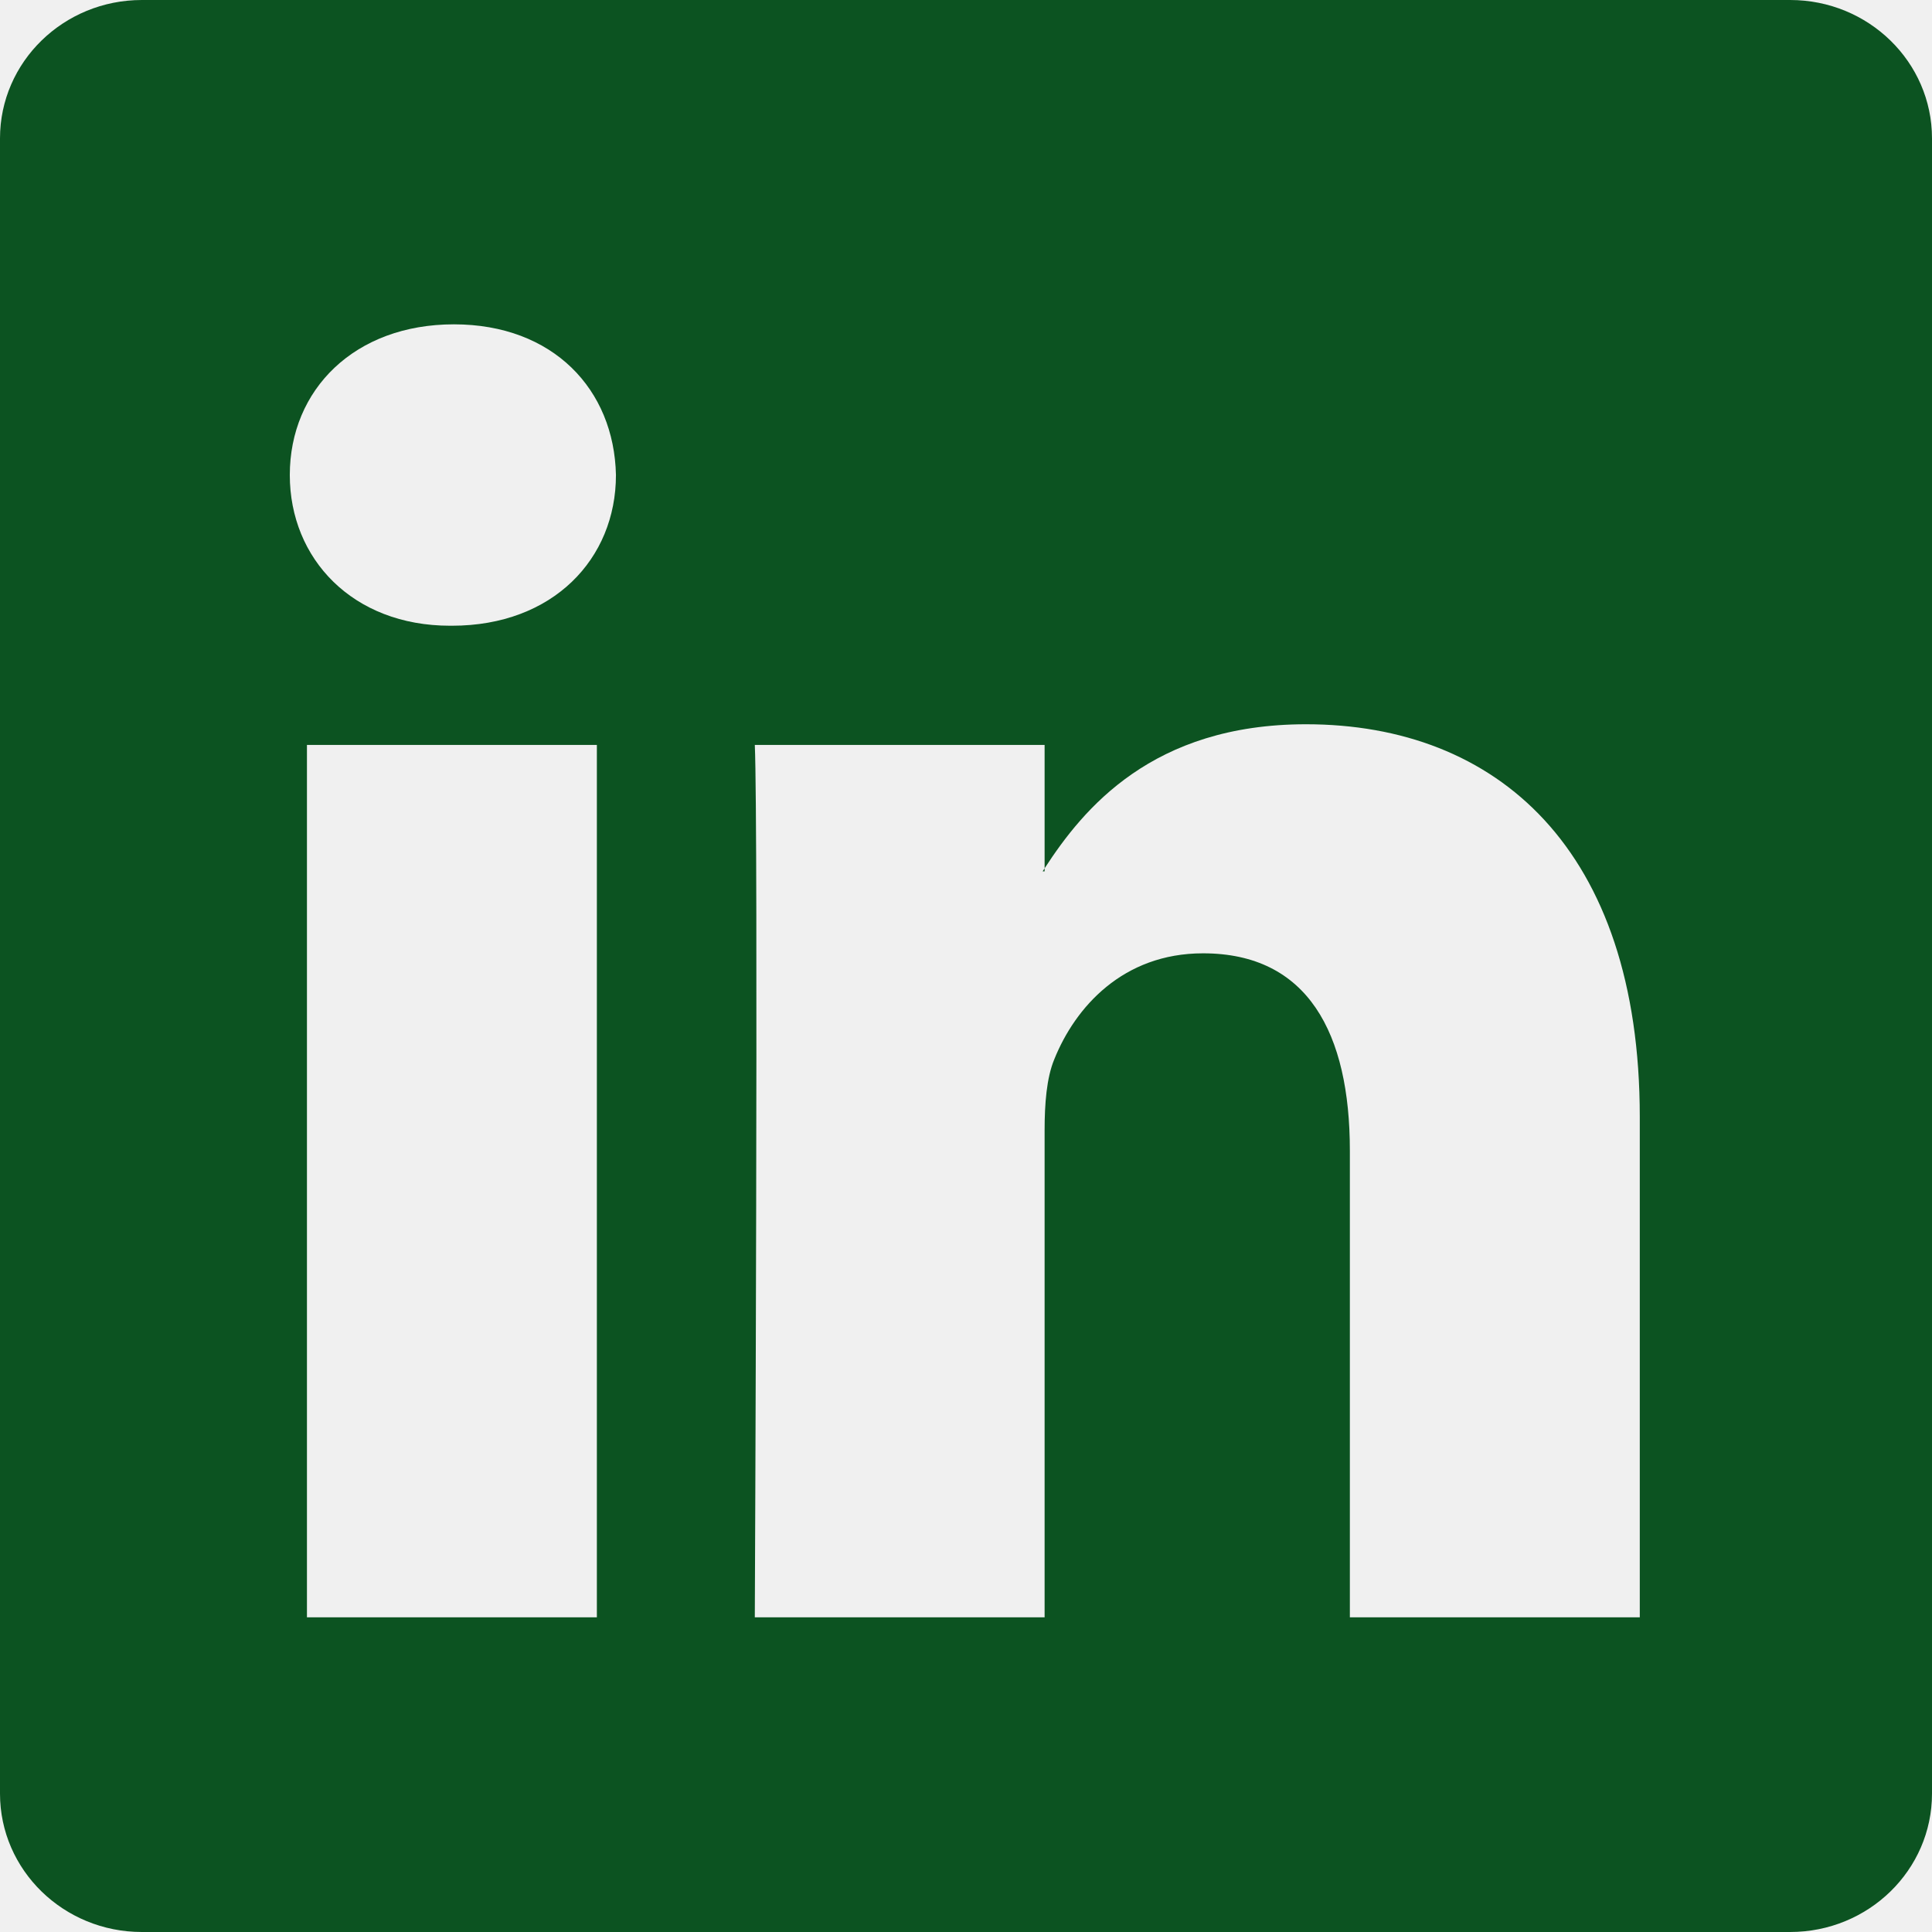
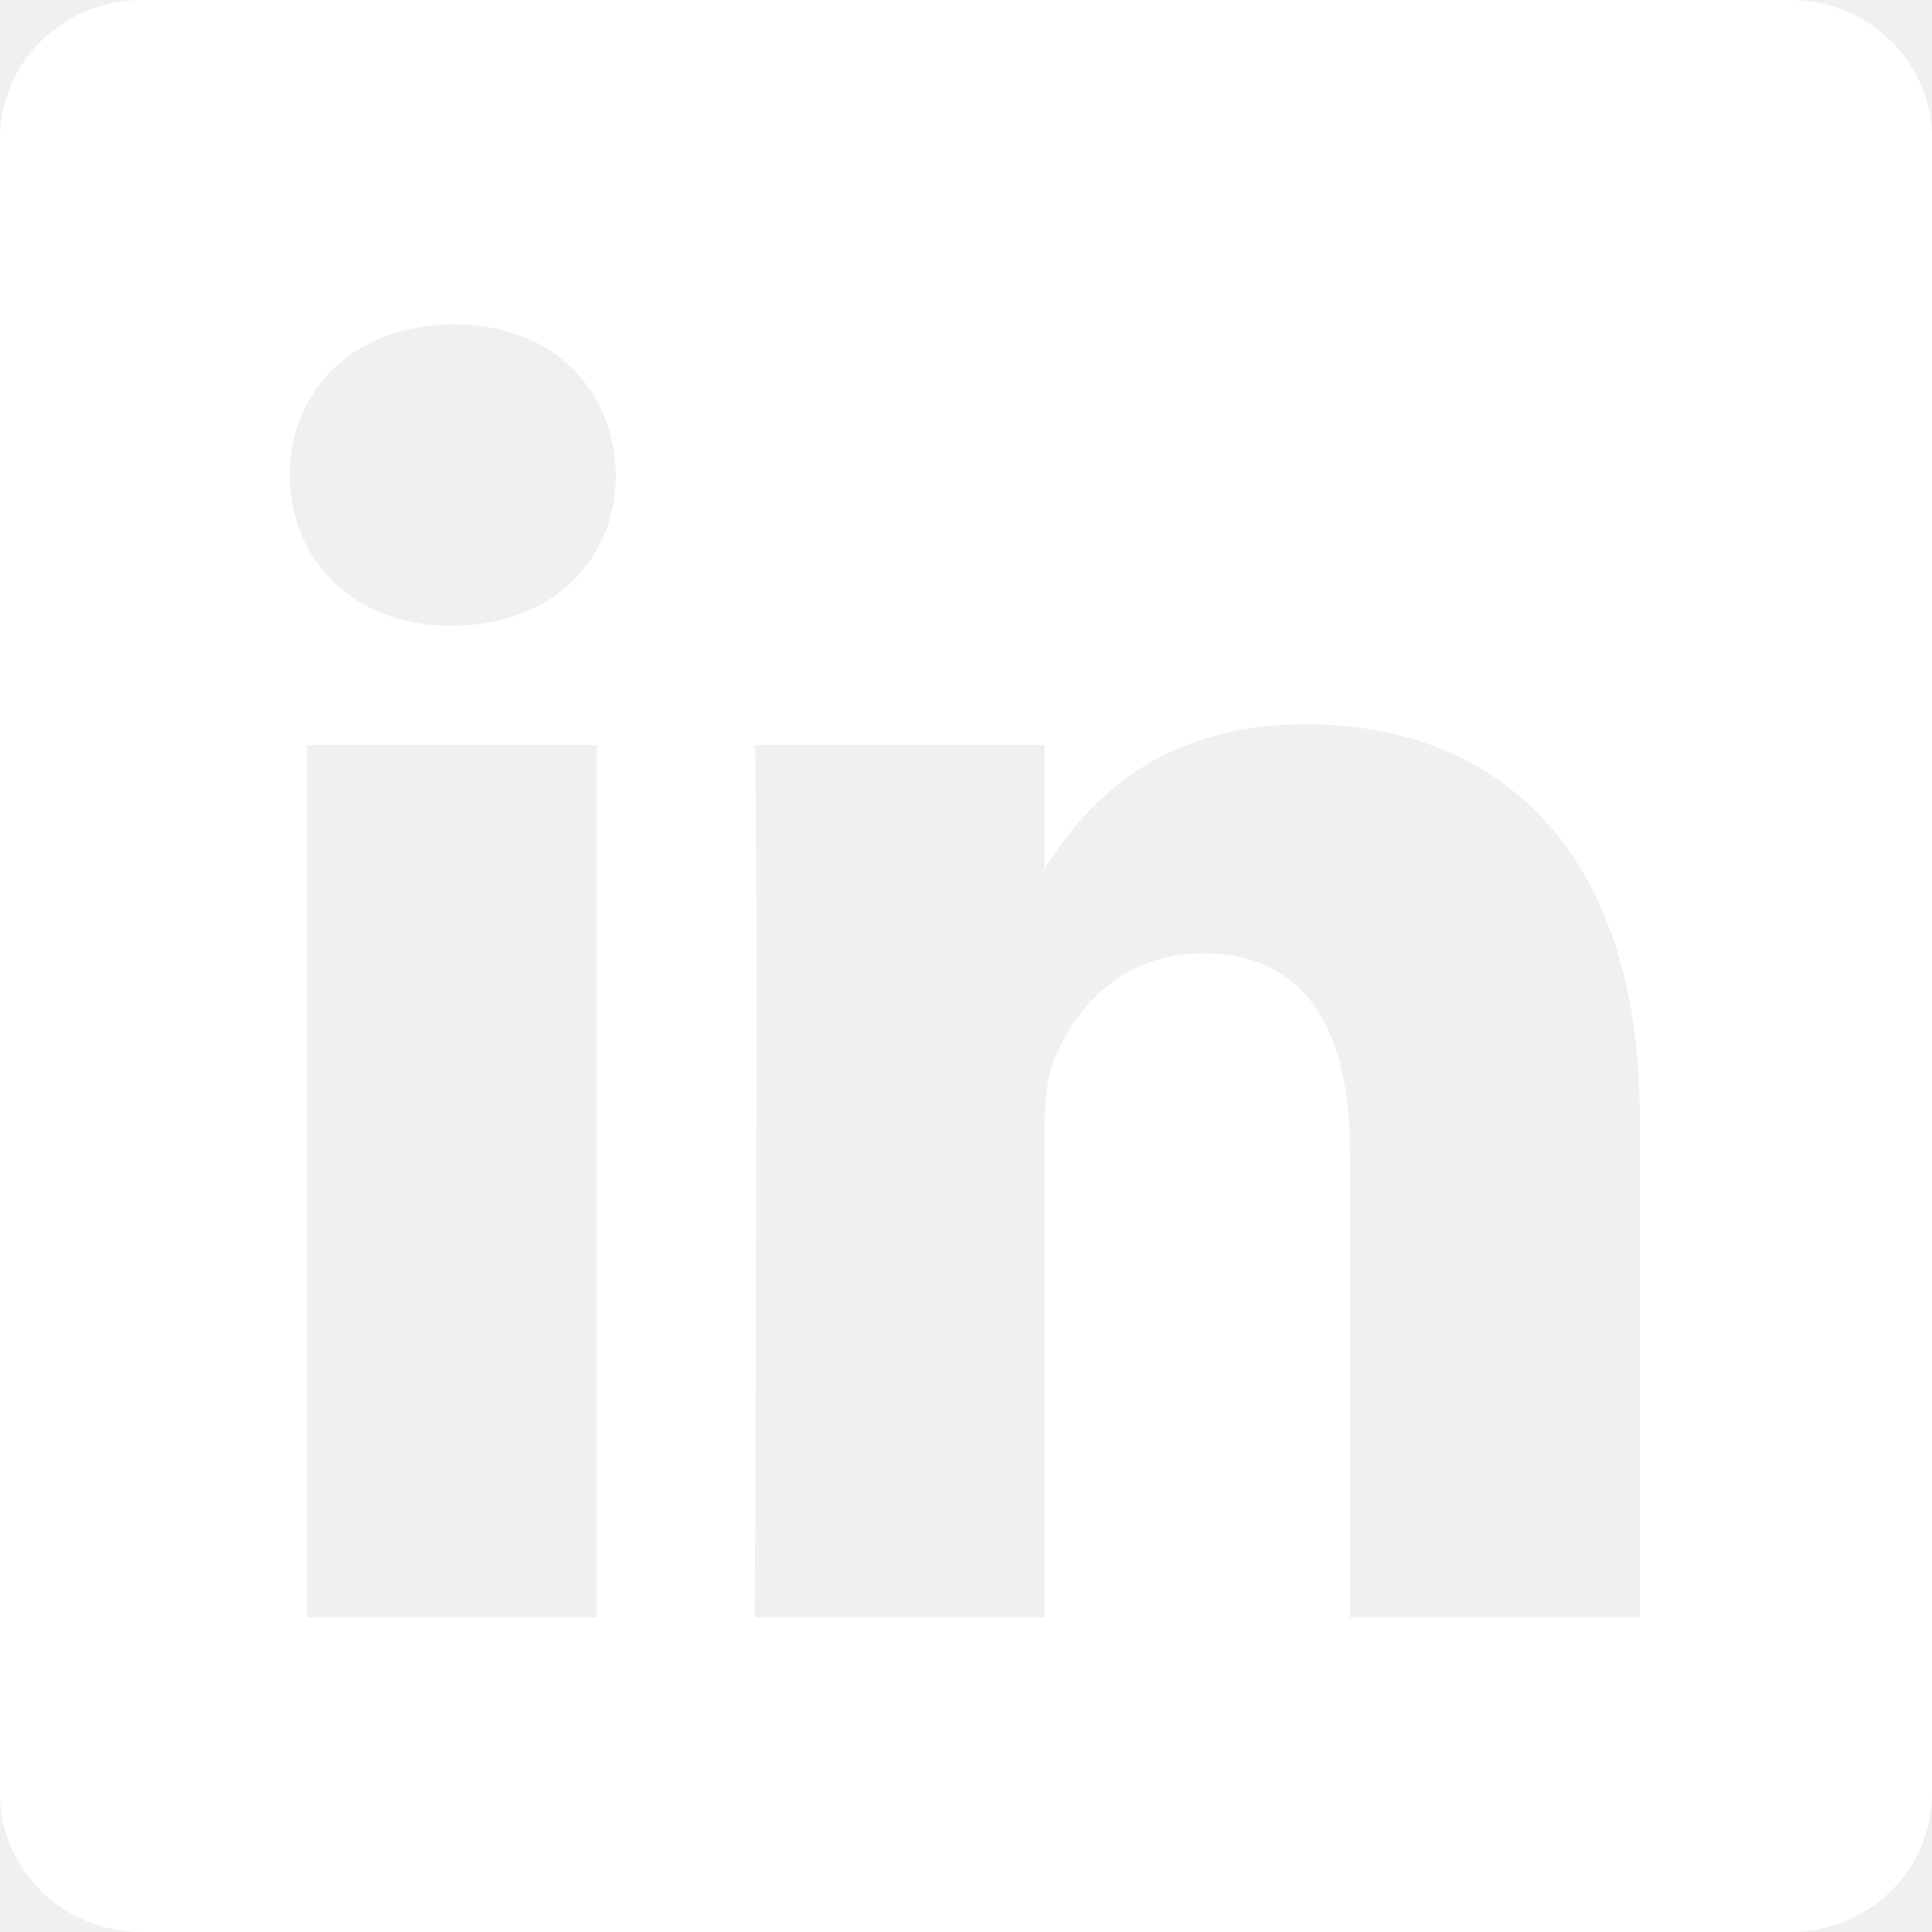
<svg xmlns="http://www.w3.org/2000/svg" width="16" height="16" fill="currentColor" class="bi bi-linkedin" viewBox="0 0 16 16">
-   <path d="M0 1.146C0 .513.526 0 1.175 0h13.65C15.474 0 16 .513 16 1.146v13.708c0 .633-.526 1.146-1.175 1.146H1.175C.526 16 0 15.487 0 14.854zm4.943 12.248V6.169H2.542v7.225zm-1.2-8.212c.837 0 1.358-.554 1.358-1.248-.015-.709-.52-1.248-1.342-1.248S2.4 3.226 2.4 3.934c0 .694.521 1.248 1.327 1.248zm4.908 8.212V9.359c0-.216.016-.432.08-.586.173-.431.568-.878 1.232-.878.869 0 1.216.662 1.216 1.634v3.865h2.401V9.25c0-2.22-1.184-3.252-2.764-3.252-1.274 0-1.845.7-2.165 1.193v.025h-.016l.016-.025V6.169h-2.4c.03.678 0 7.225 0 7.225z" fill="#034d18f4" />
+   <path d="M0 1.146C0 .513.526 0 1.175 0h13.65C15.474 0 16 .513 16 1.146v13.708c0 .633-.526 1.146-1.175 1.146H1.175C.526 16 0 15.487 0 14.854zm4.943 12.248V6.169H2.542v7.225zm-1.2-8.212c.837 0 1.358-.554 1.358-1.248-.015-.709-.52-1.248-1.342-1.248S2.4 3.226 2.4 3.934c0 .694.521 1.248 1.327 1.248zm4.908 8.212V9.359c0-.216.016-.432.08-.586.173-.431.568-.878 1.232-.878.869 0 1.216.662 1.216 1.634v3.865h2.401V9.25c0-2.22-1.184-3.252-2.764-3.252-1.274 0-1.845.7-2.165 1.193v.025h-.016l.016-.025V6.169h-2.4c.03.678 0 7.225 0 7.225z" fill="white" />
</svg>
